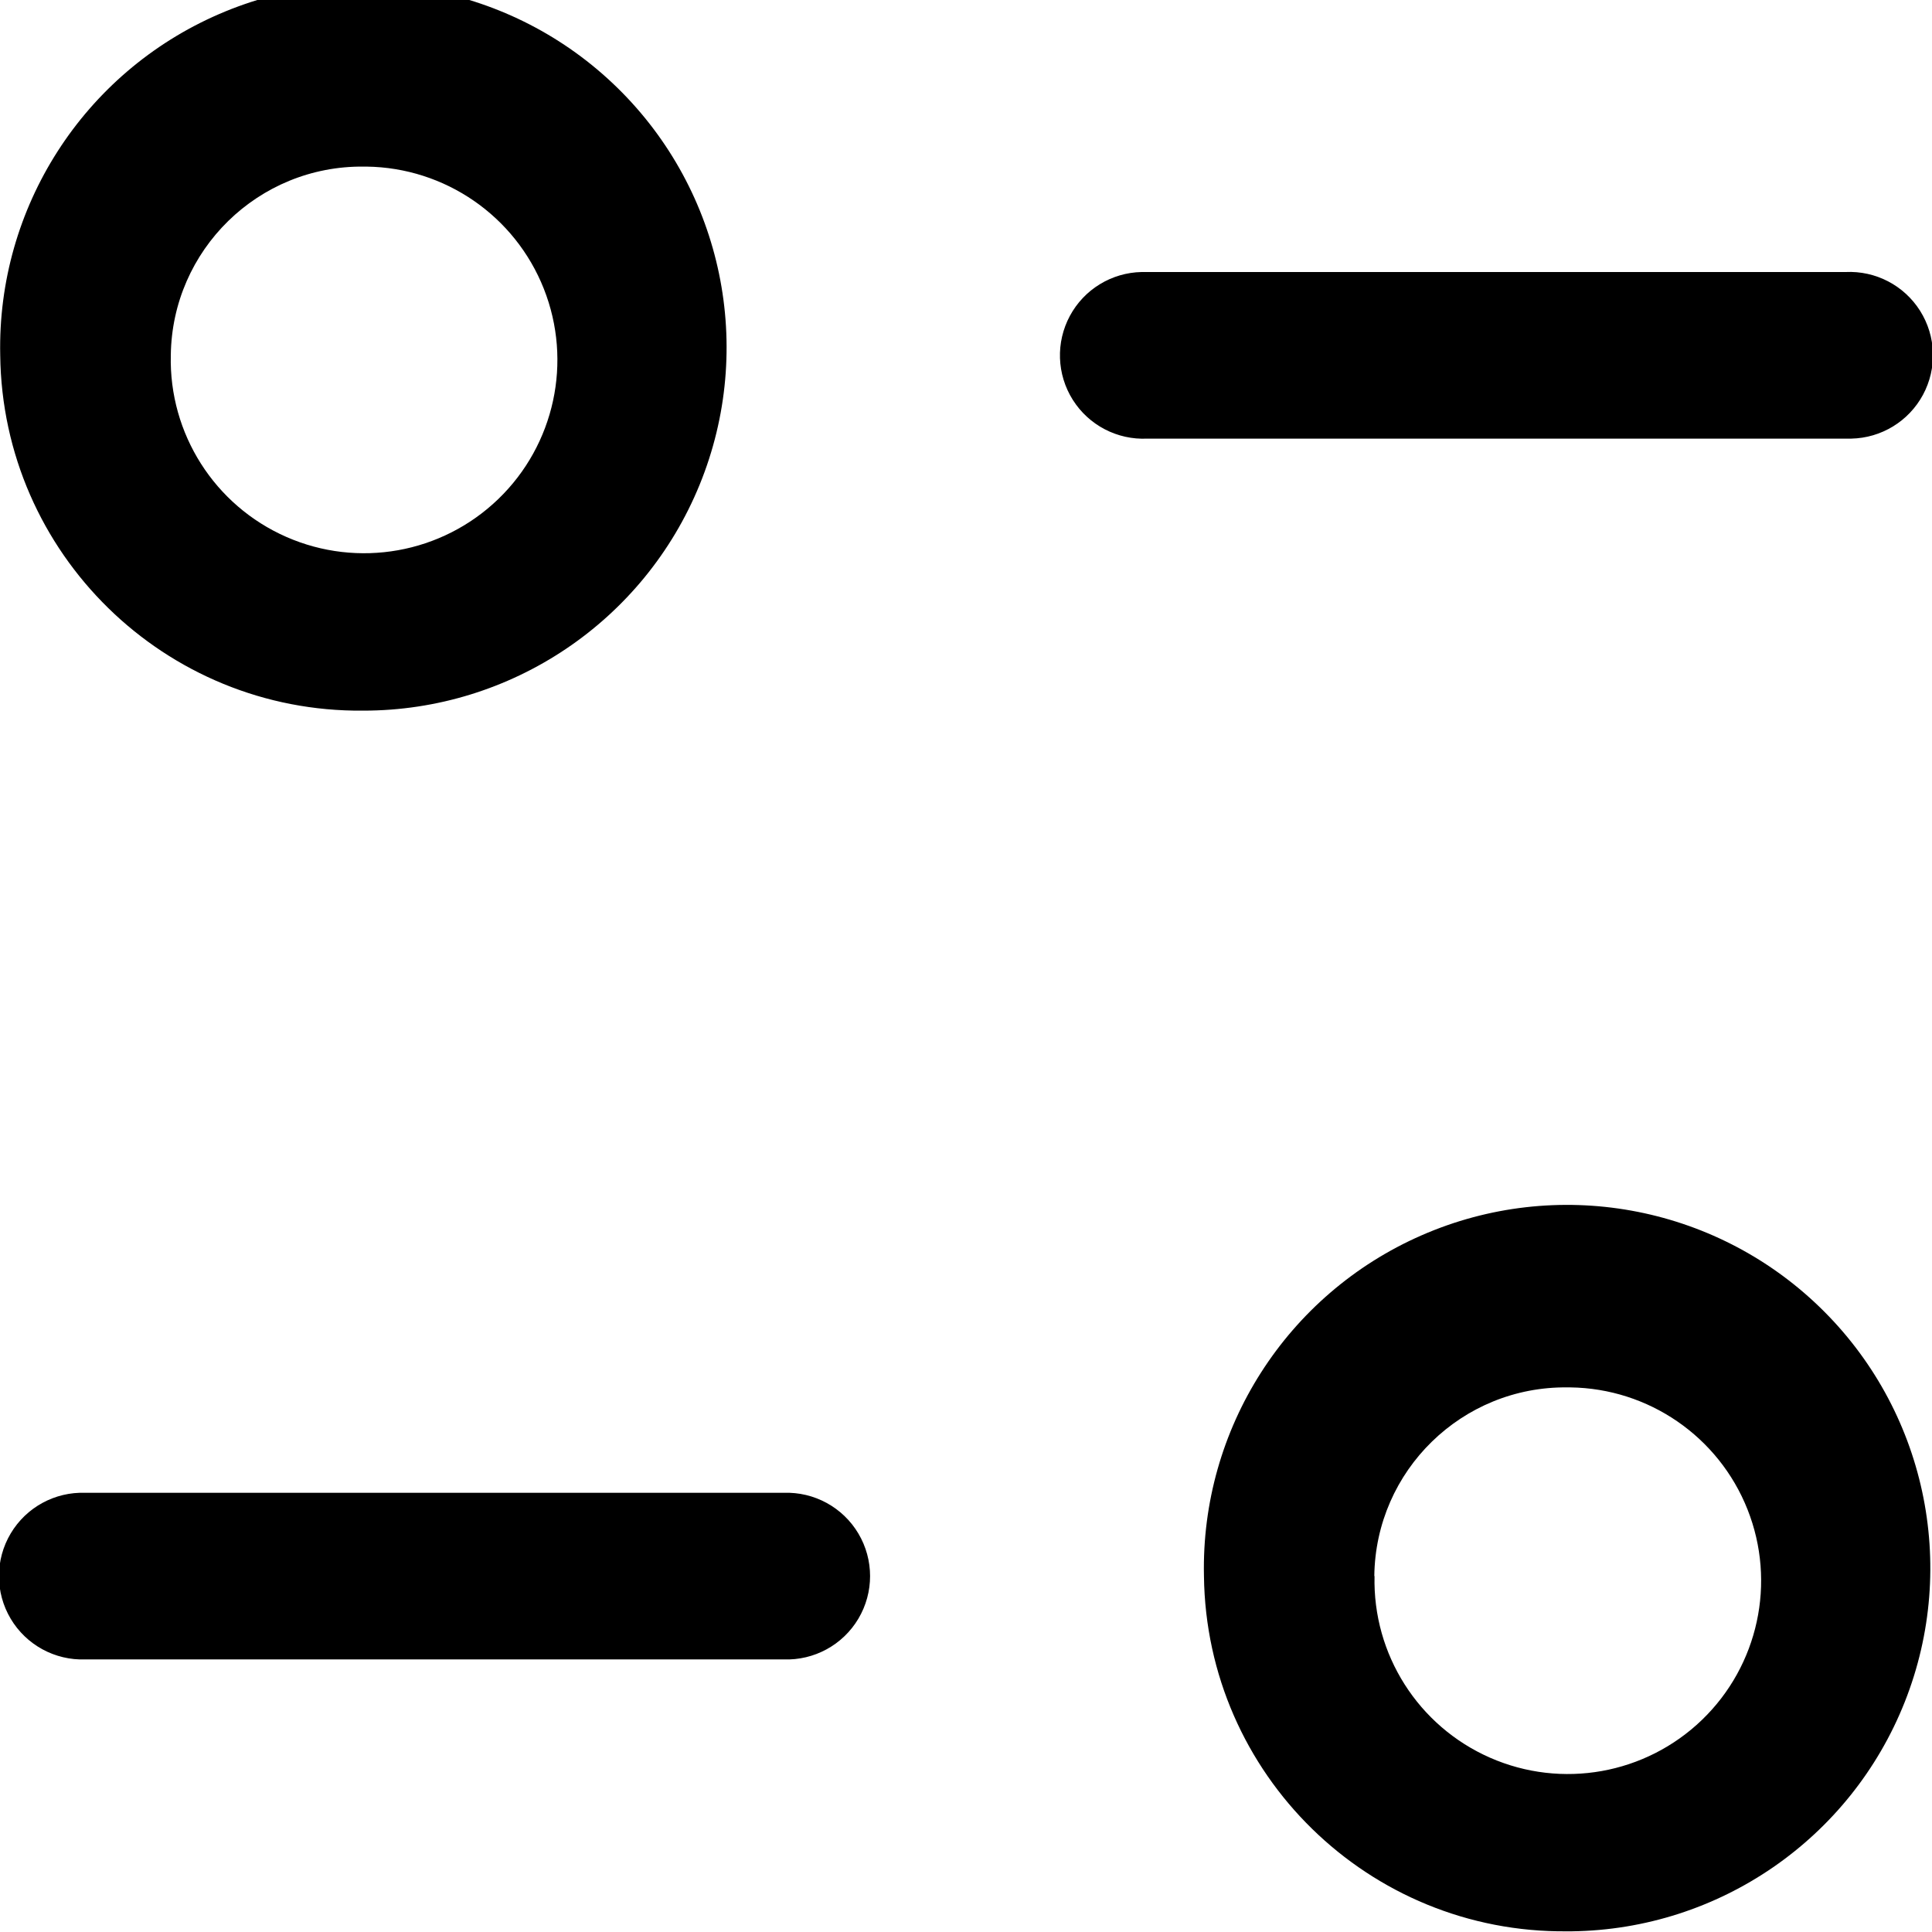
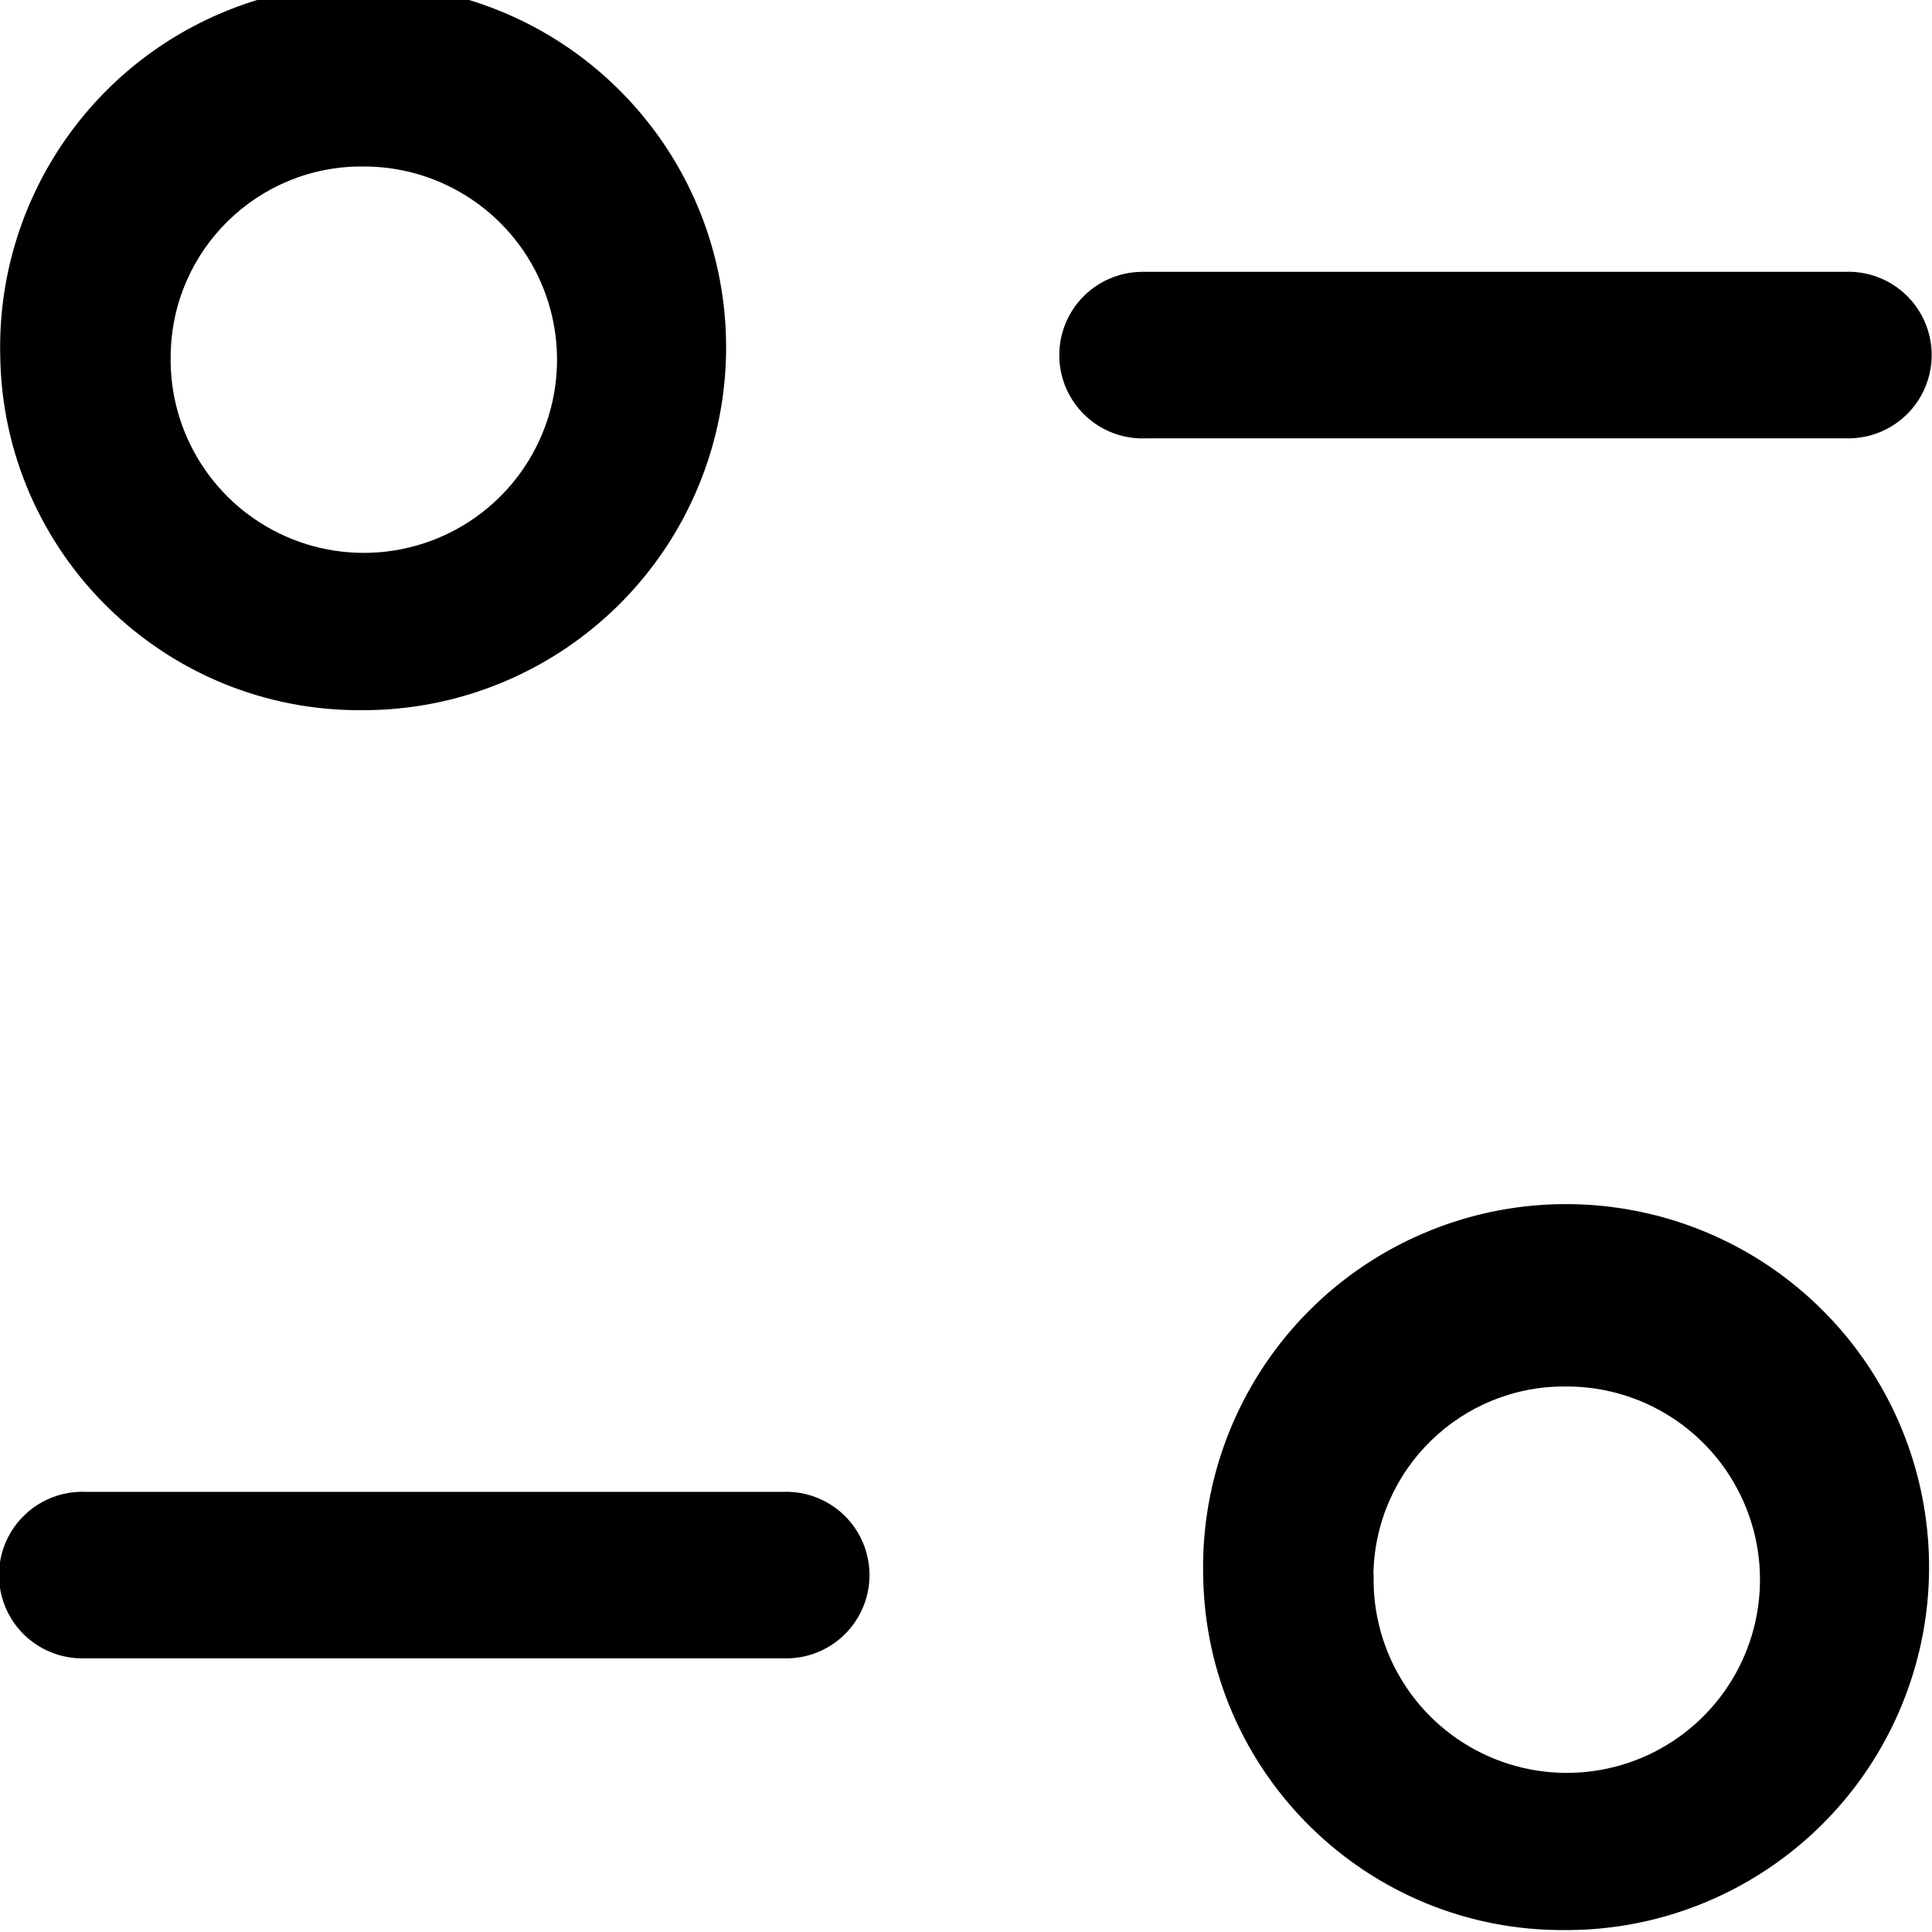
- <svg xmlns="http://www.w3.org/2000/svg" data-name="main-color-icon" width="16.989" height="16.983" viewBox="0 0 16.989 16.983">
+ <svg xmlns="http://www.w3.org/2000/svg" data-name="main-color-icon" width="17" height="17" viewBox="0 0 17 17">
  <path id="icon_filter" data-name="icon filter" d="M1818.585,218.867a3.194,3.194,0,1,1,3.235,3.124h-.042A3.162,3.162,0,0,1,1818.585,218.867Zm1.5,0a1.7,1.7,0,1,0,1.721-1.659h-.024A1.679,1.679,0,0,0,1820.083,218.867Zm-11.336.733a.733.733,0,1,1,0-1.465h6.14a.733.733,0,1,1,0,1.465h-6.14ZM1808,208.132a3.194,3.194,0,1,1,3.193,3.125A3.162,3.162,0,0,1,1808,208.132Zm1.5,0a1.7,1.7,0,1,0,1.721-1.659h-.024A1.679,1.679,0,0,0,1809.5,208.132Zm8.587.733a.733.733,0,1,1-.05-1.465h6.19a.733.733,0,1,1,.05,1.465h-6.19Z" transform="translate(-1807.998 -205.008)" />
</svg>
